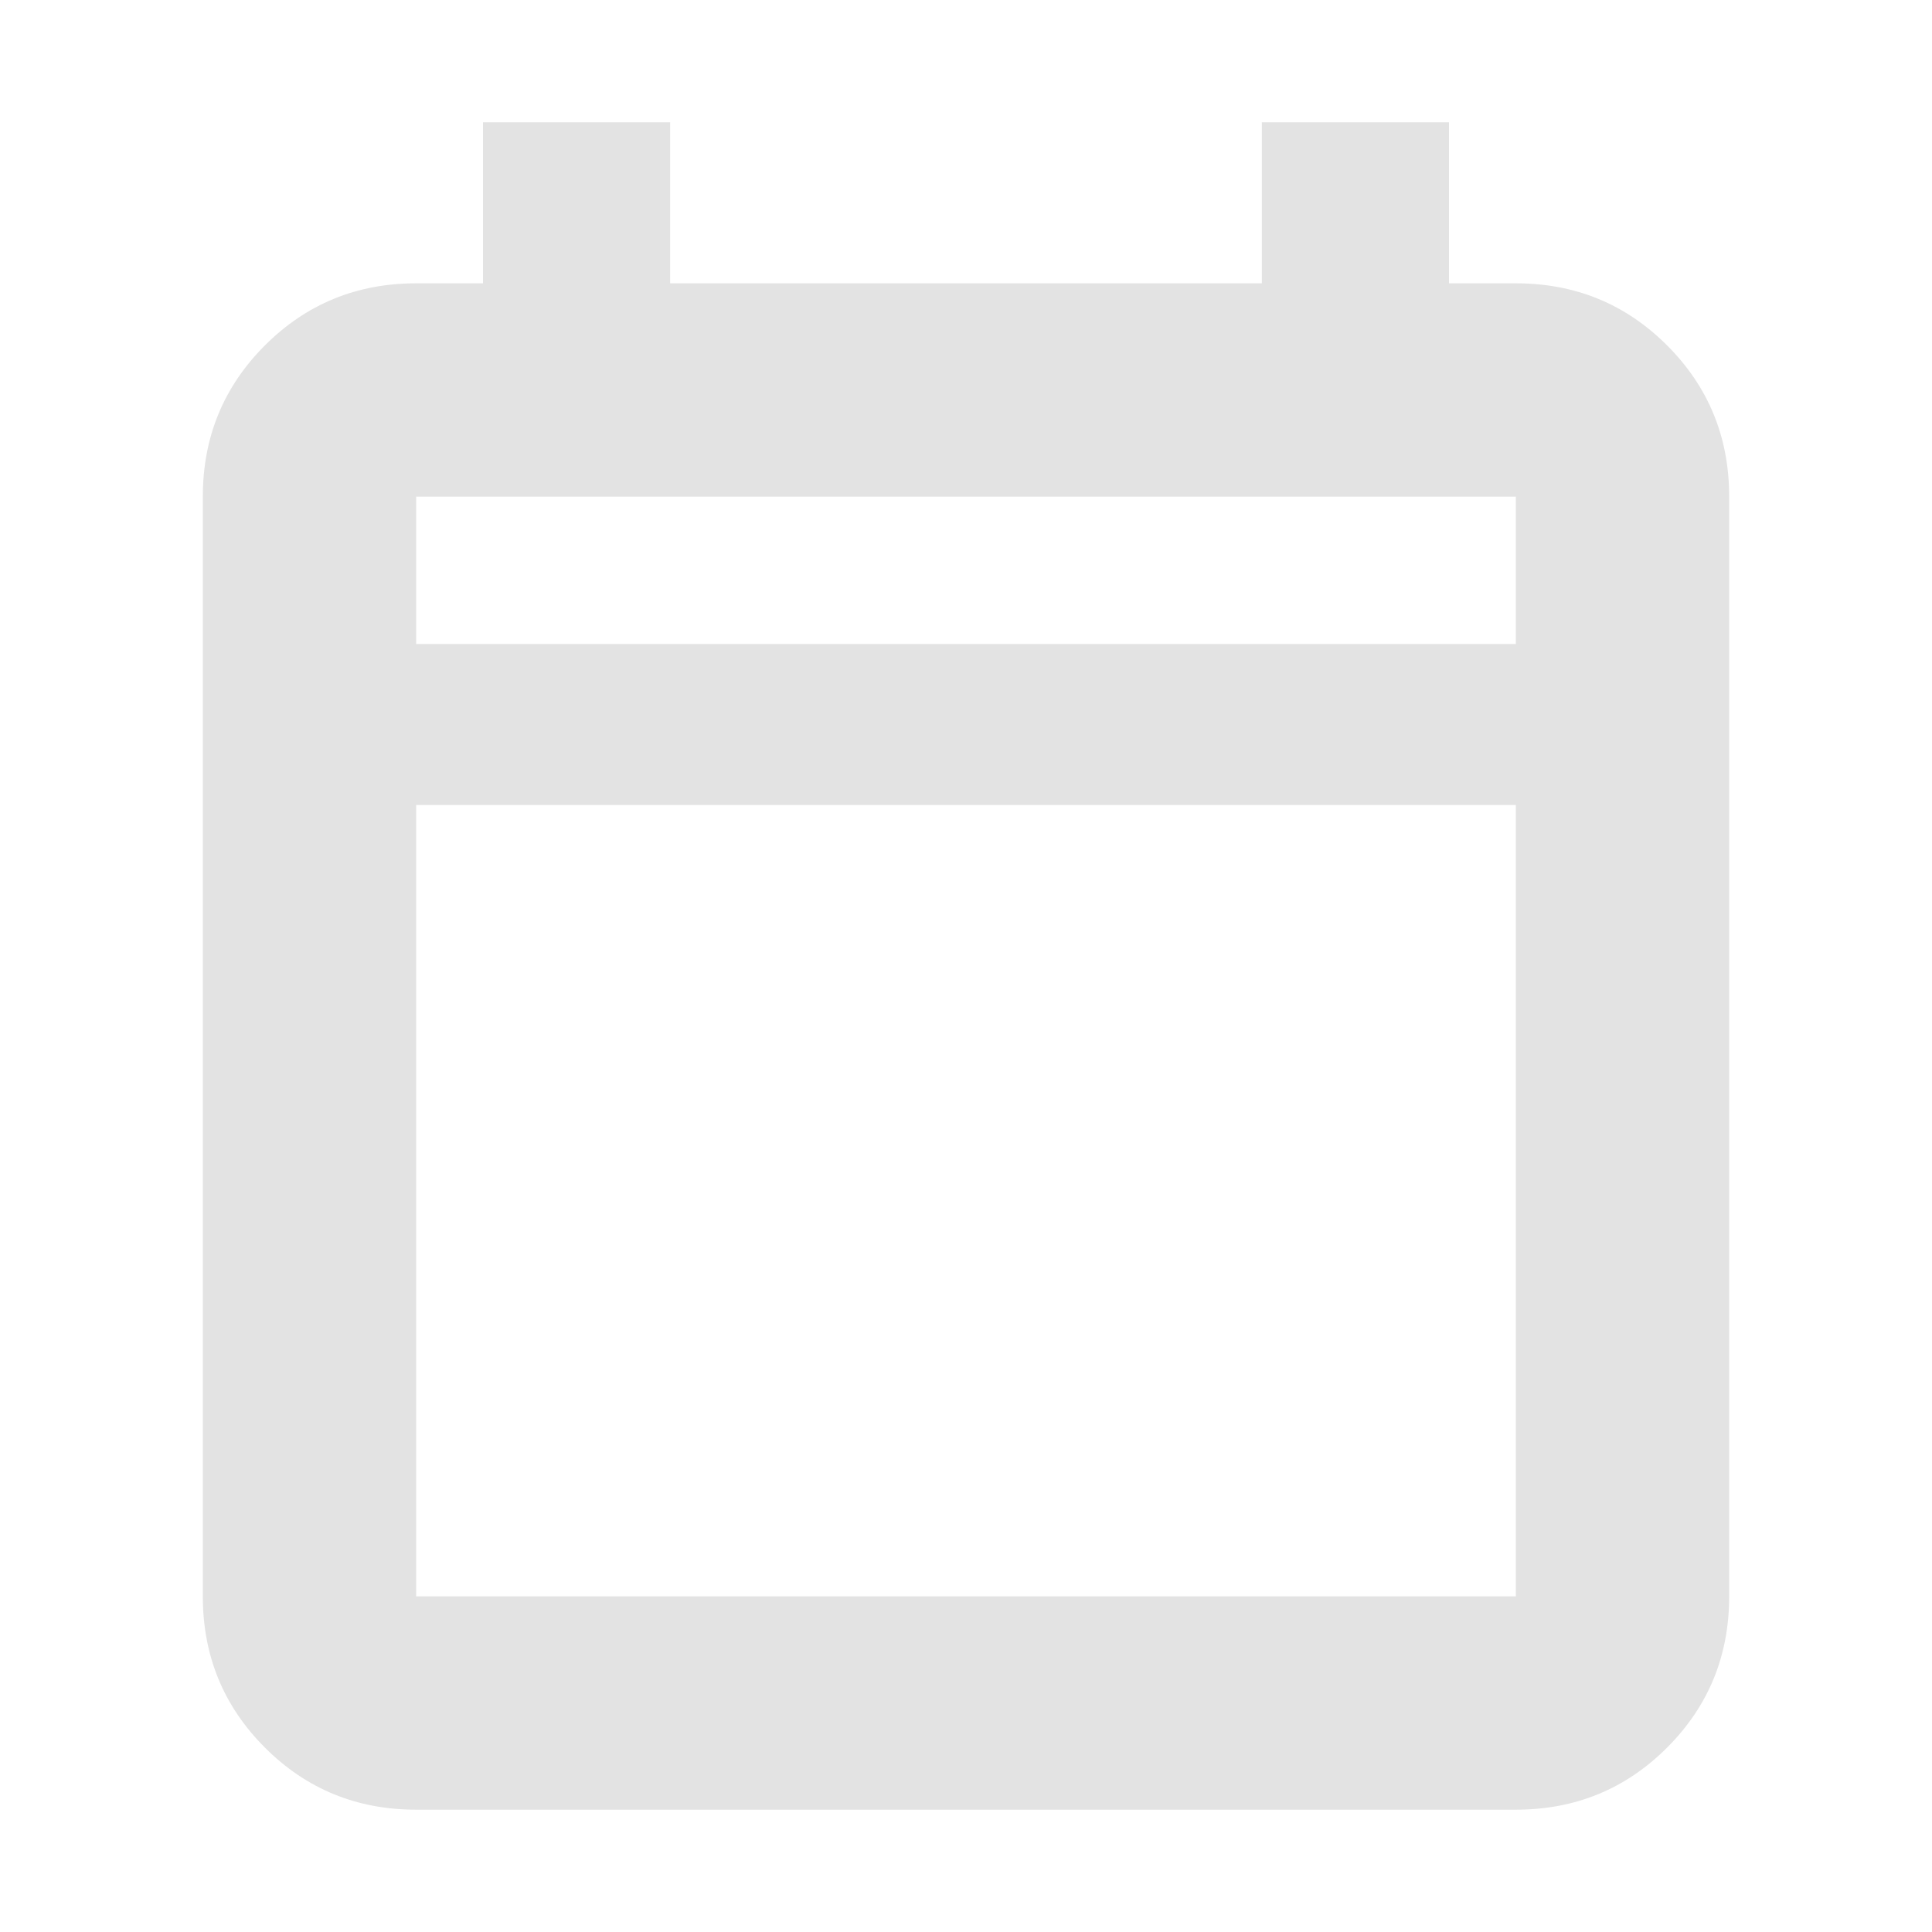
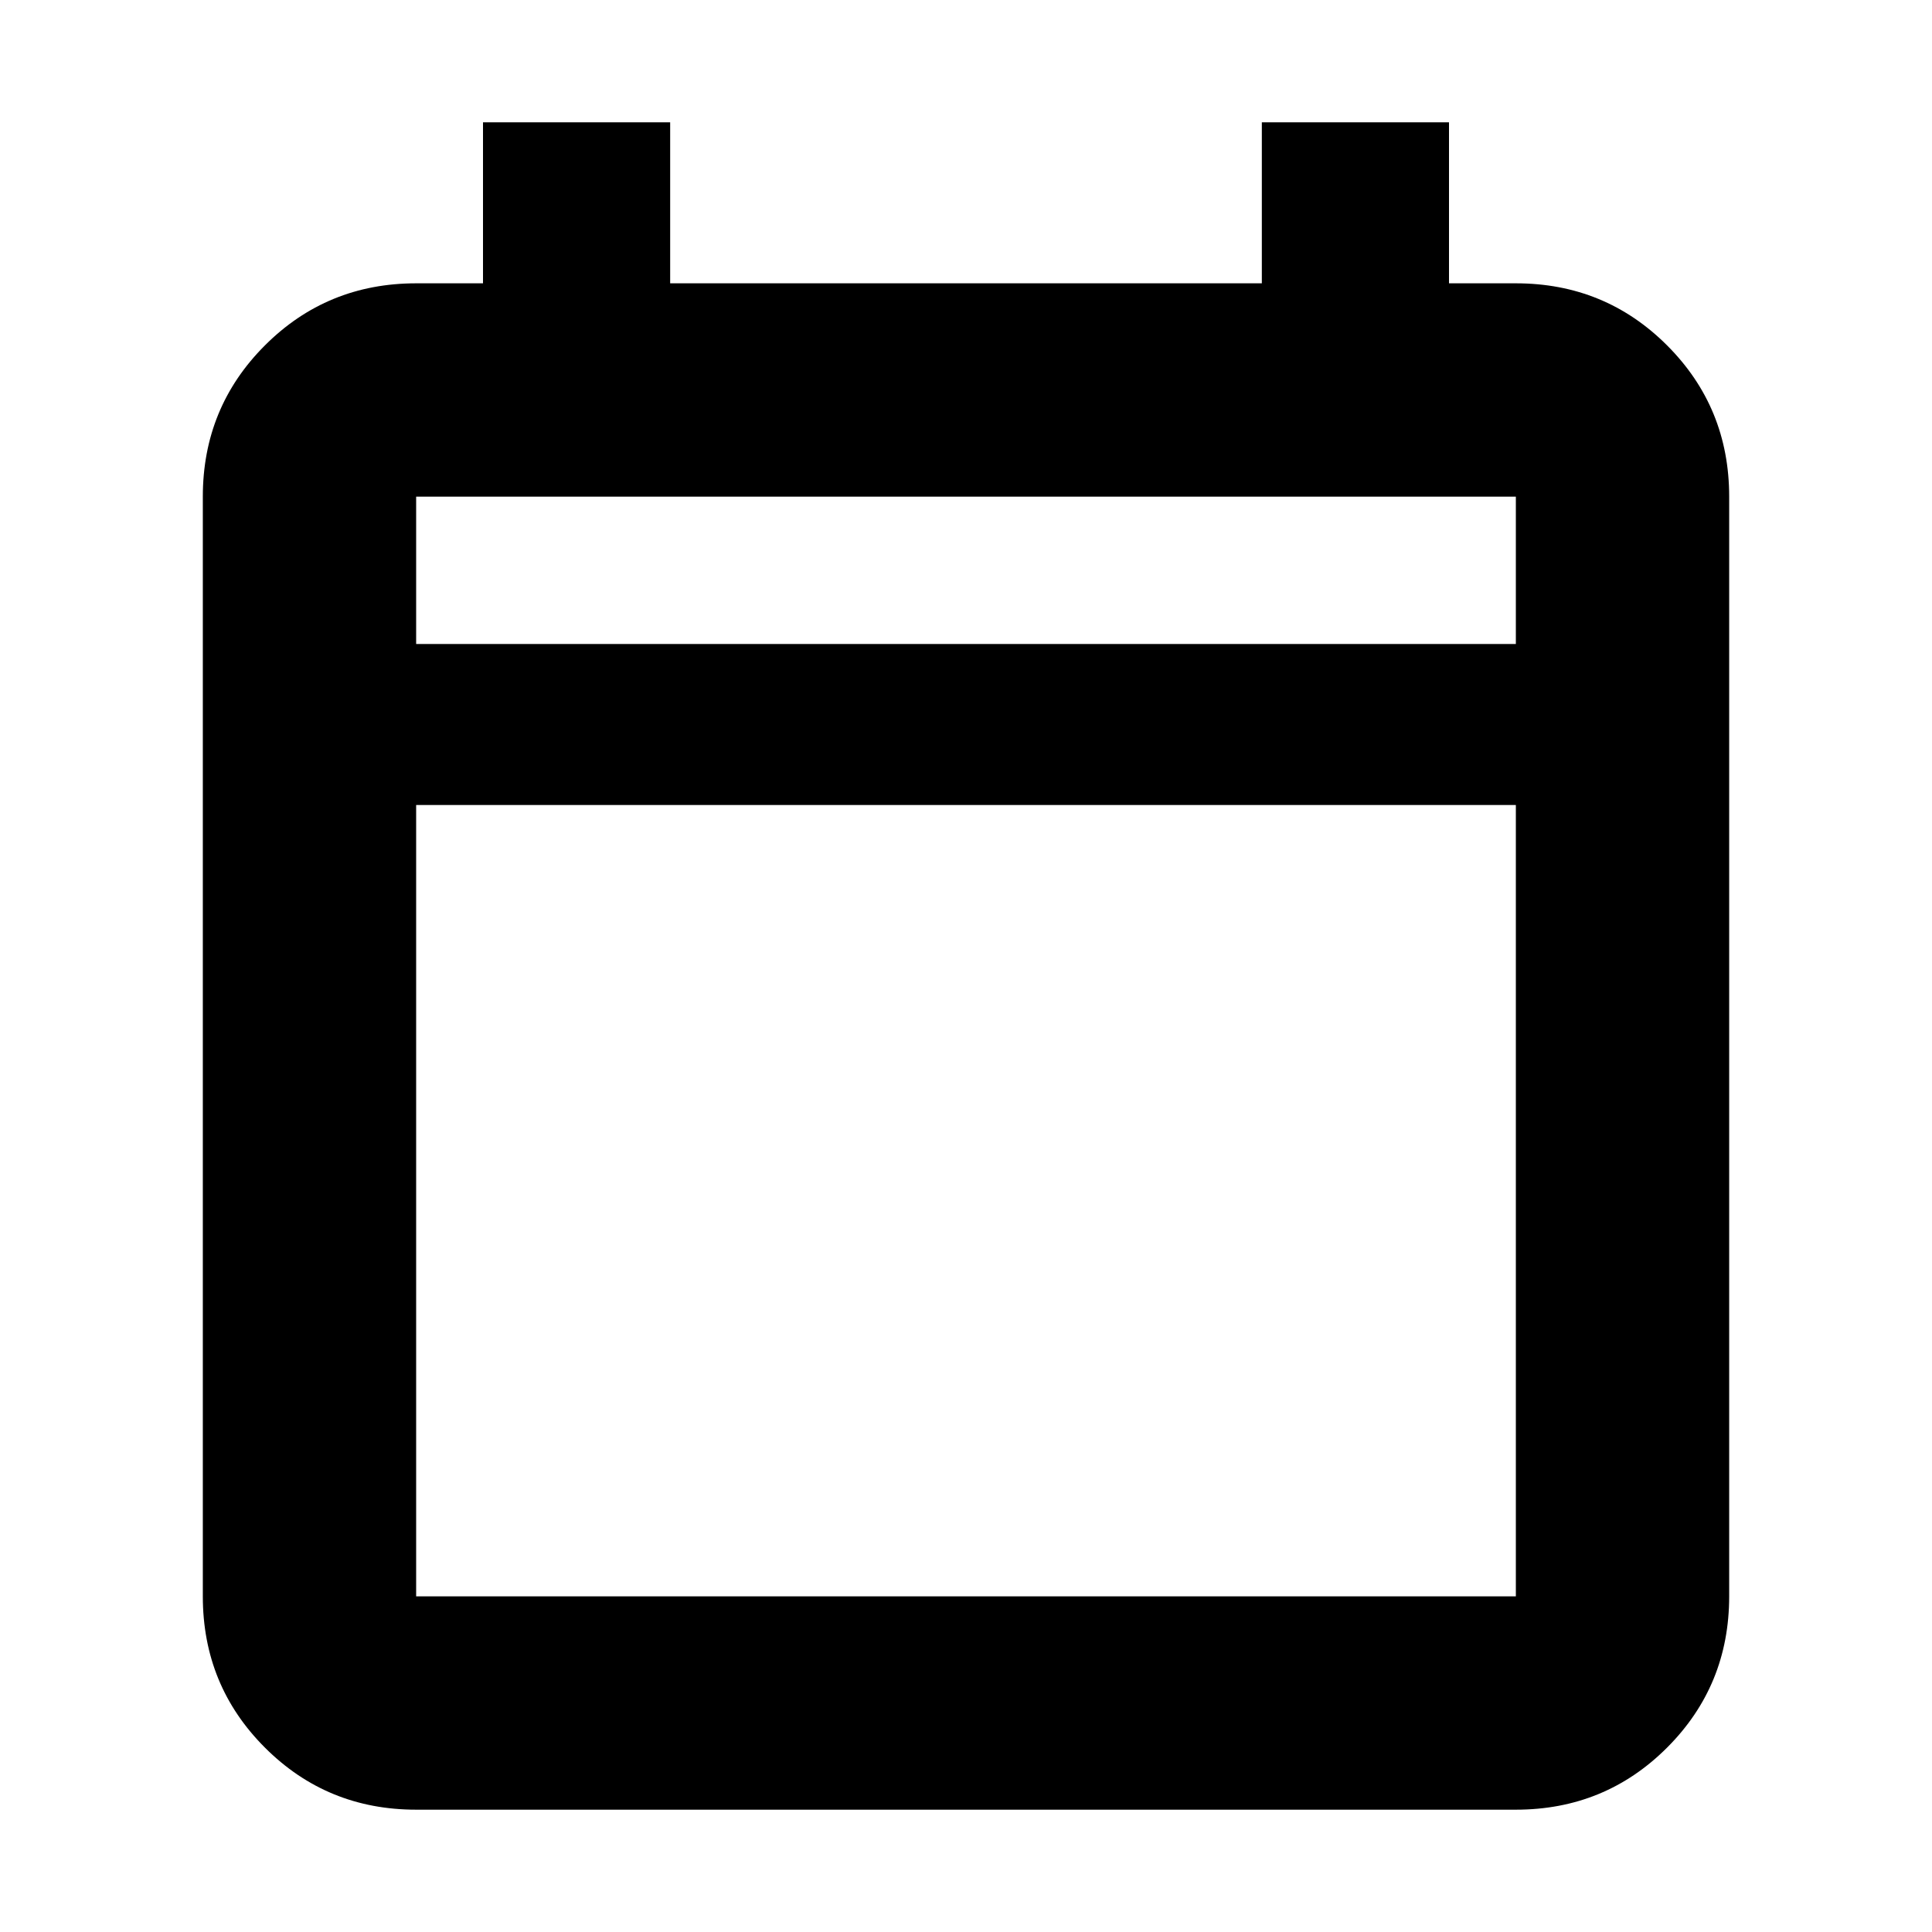
- <svg xmlns="http://www.w3.org/2000/svg" height="24px" viewBox="0 -960 960 960" width="24px" fill="#e3e3e3">
+ <svg xmlns="http://www.w3.org/2000/svg" viewBox="0 -960 960 960">
  <path d="M206.78-60.78q-44.3 0-75.15-30.85-30.85-30.85-30.85-75.15v-546.44q0-44.3 30.85-75.15 30.85-30.85 75.15-30.85H240v-80h93v80h294v-80h93v80h33.22q44.3 0 75.15 30.85 30.85 30.85 30.85 75.15v546.44q0 44.3-30.85 75.15-30.85 30.85-75.15 30.85H206.78Zm0-106h546.44V-560H206.78v393.22Zm0-473.22h546.44v-73.22H206.78V-640Zm0 0v-73.22V-640Z" />
</svg>
